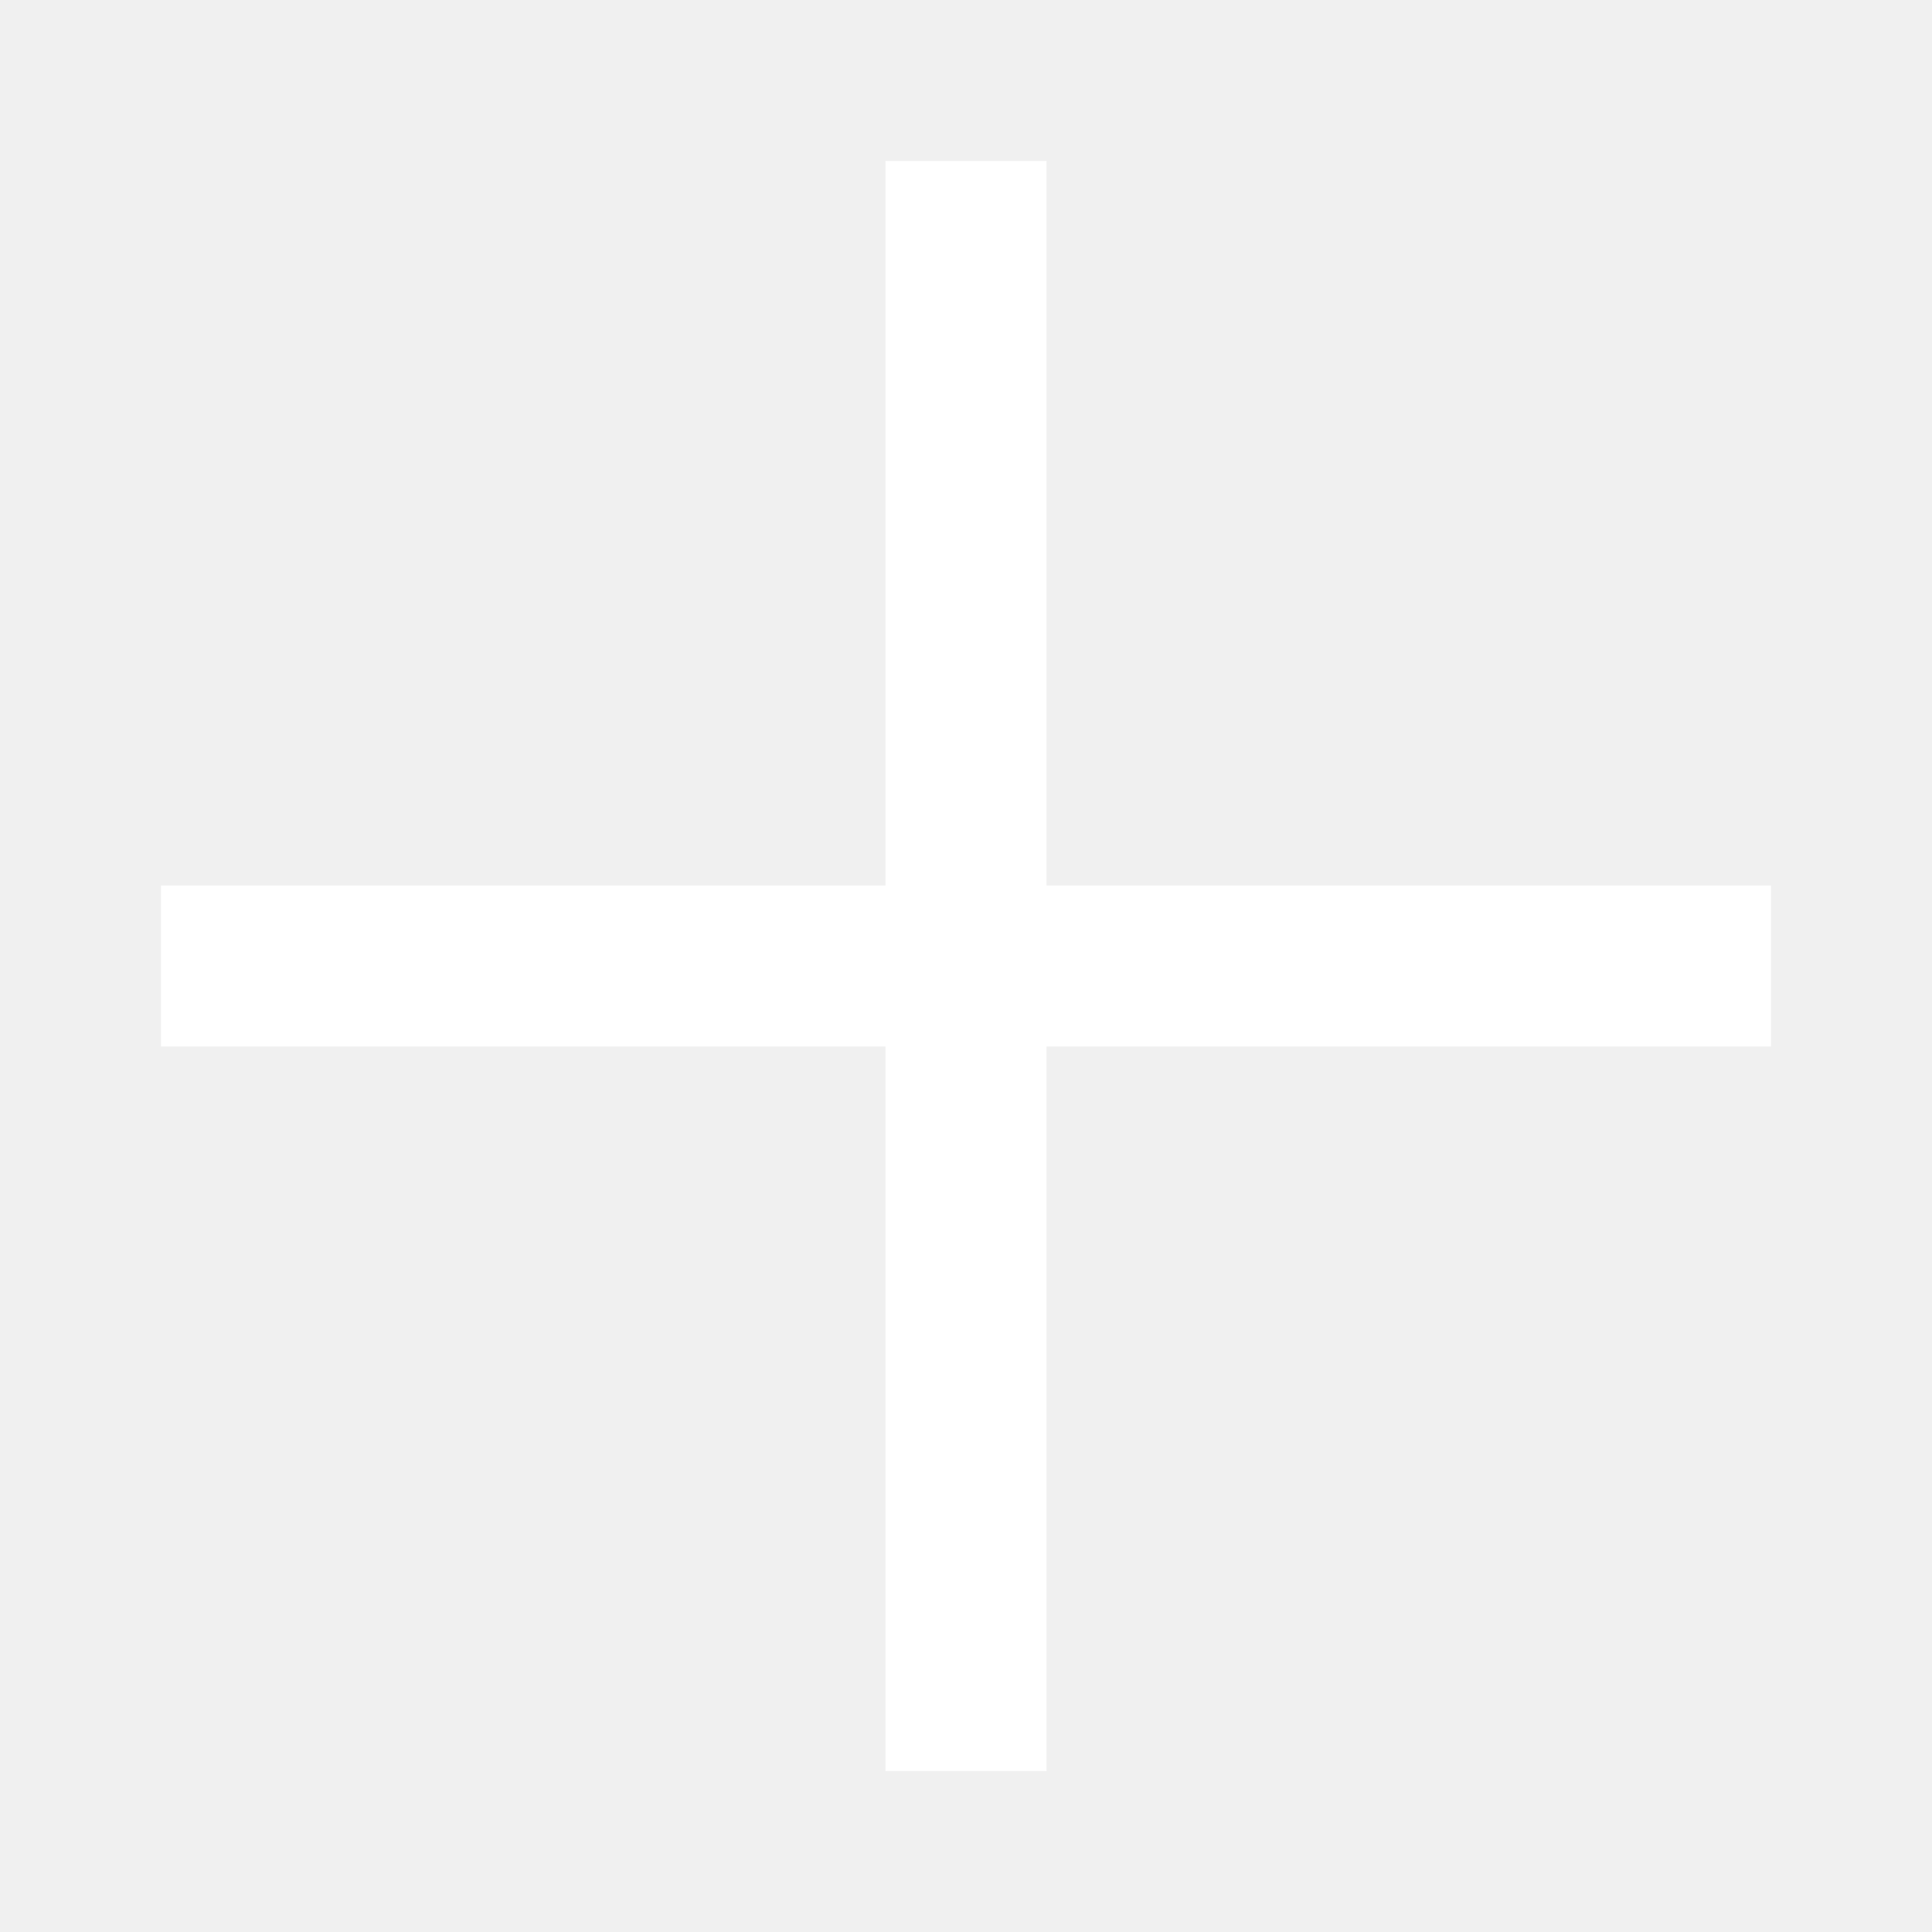
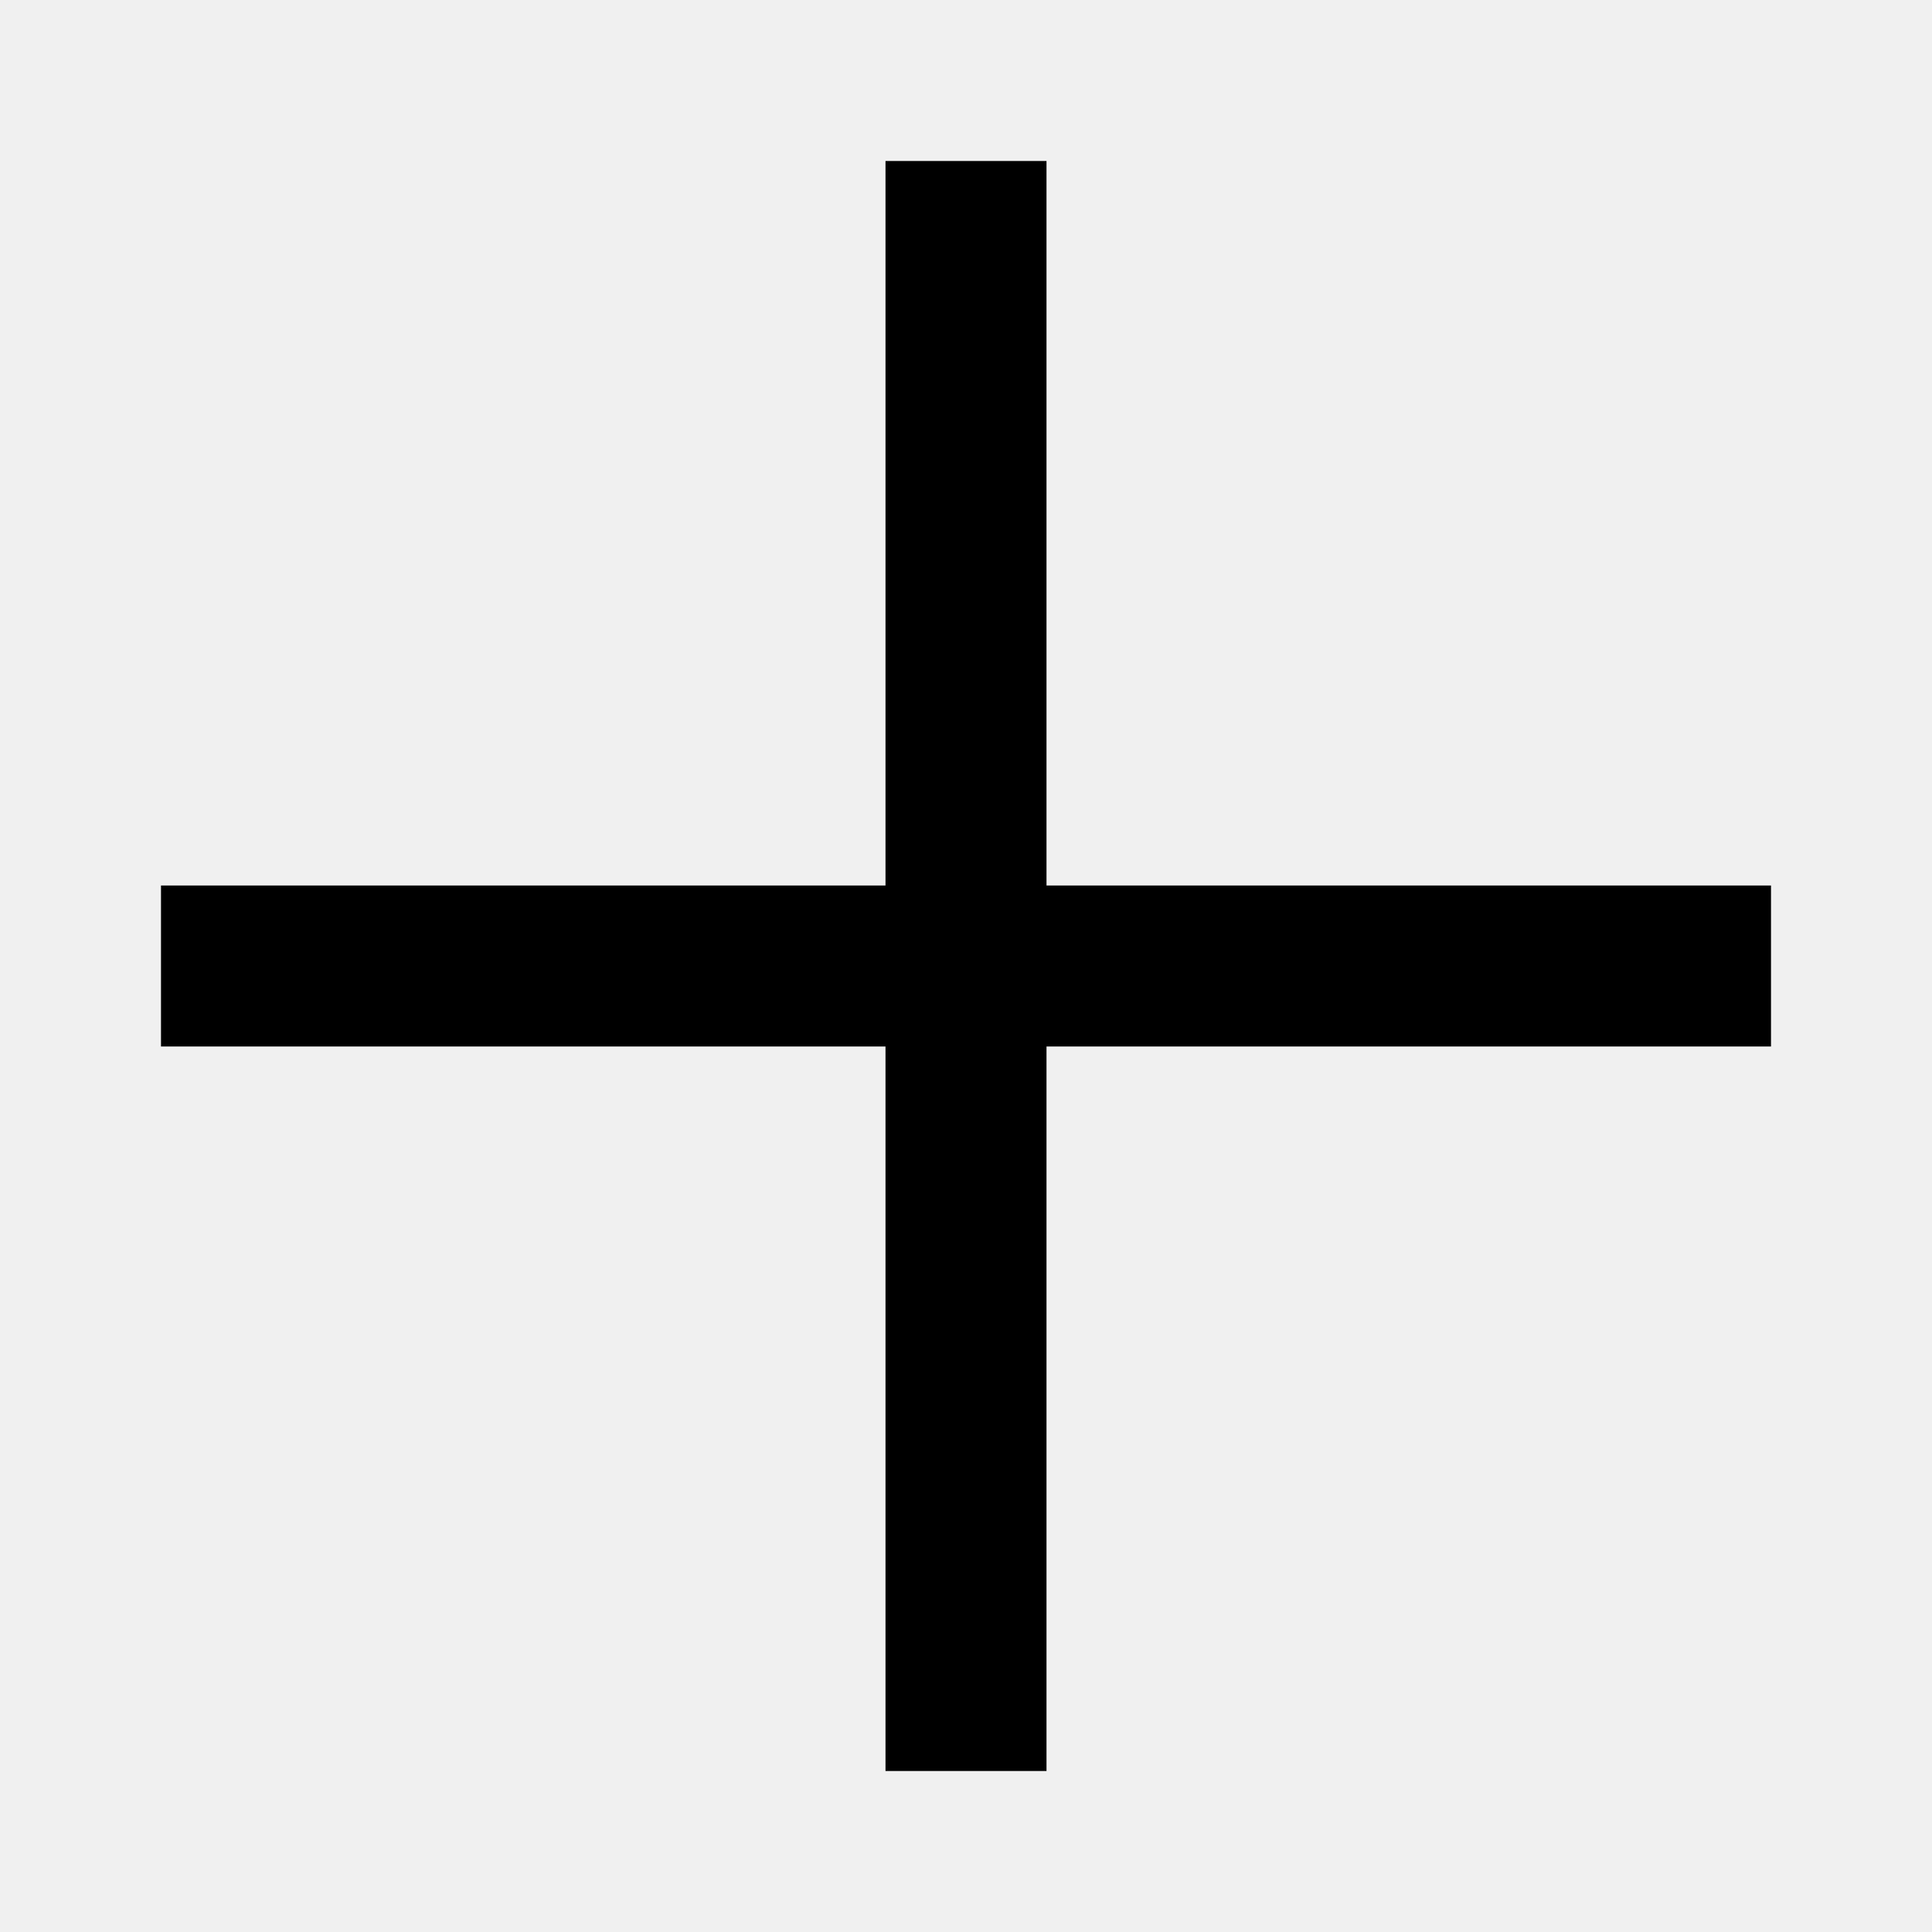
<svg xmlns="http://www.w3.org/2000/svg" fill="none" role="img" viewBox="0 0 24 24" width="24" height="24" data-icon="PlusStandard" aria-hidden="true" class="accordion-heading_iconStyles__199uojx2 accordion-heading_iconStyles_isOpen_false__199uojx4 default-ltr-cache-1ggvict e164gv2o5">
-   <path fill-rule="evenodd" clip-rule="evenodd" d="M11 11V2H13V11H22V13H13V22H11V13H2V11H11Z" fill="white" />
+   <path fill-rule="evenodd" clip-rule="evenodd" d="M11 11V2H13V11H22V13H13V22H11V13H2V11H11Z" fill="black" />
</svg>
